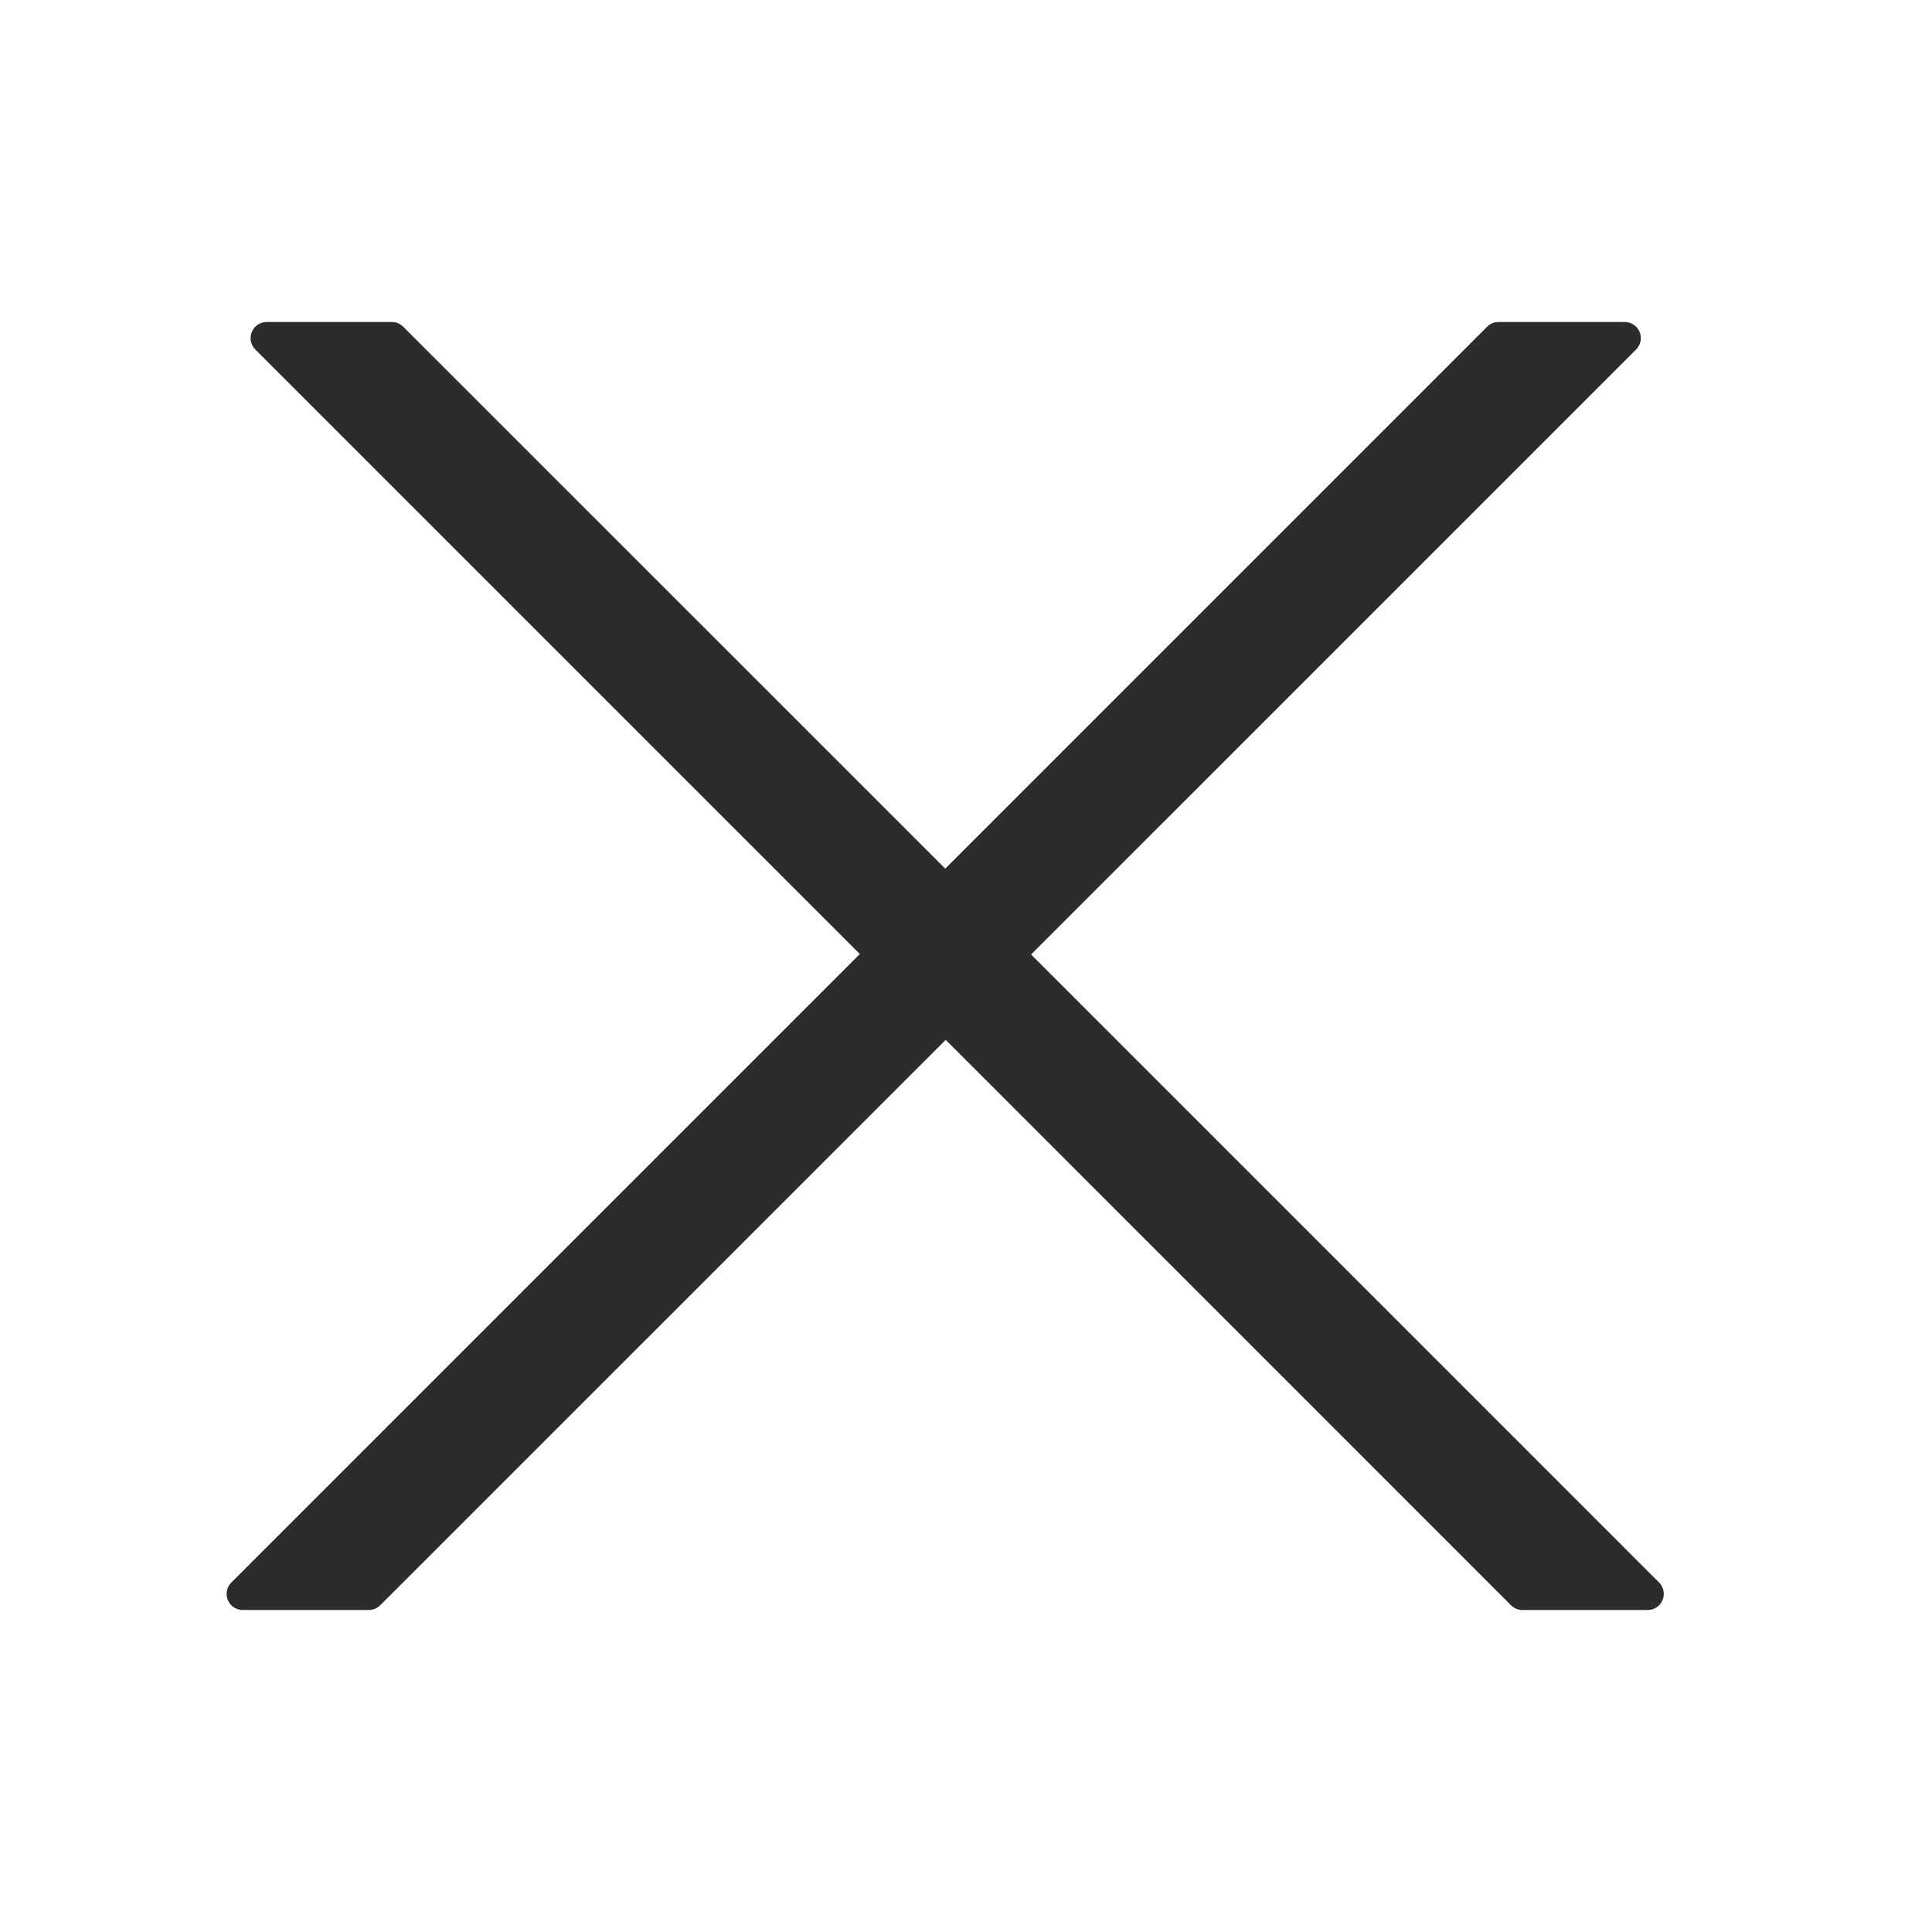
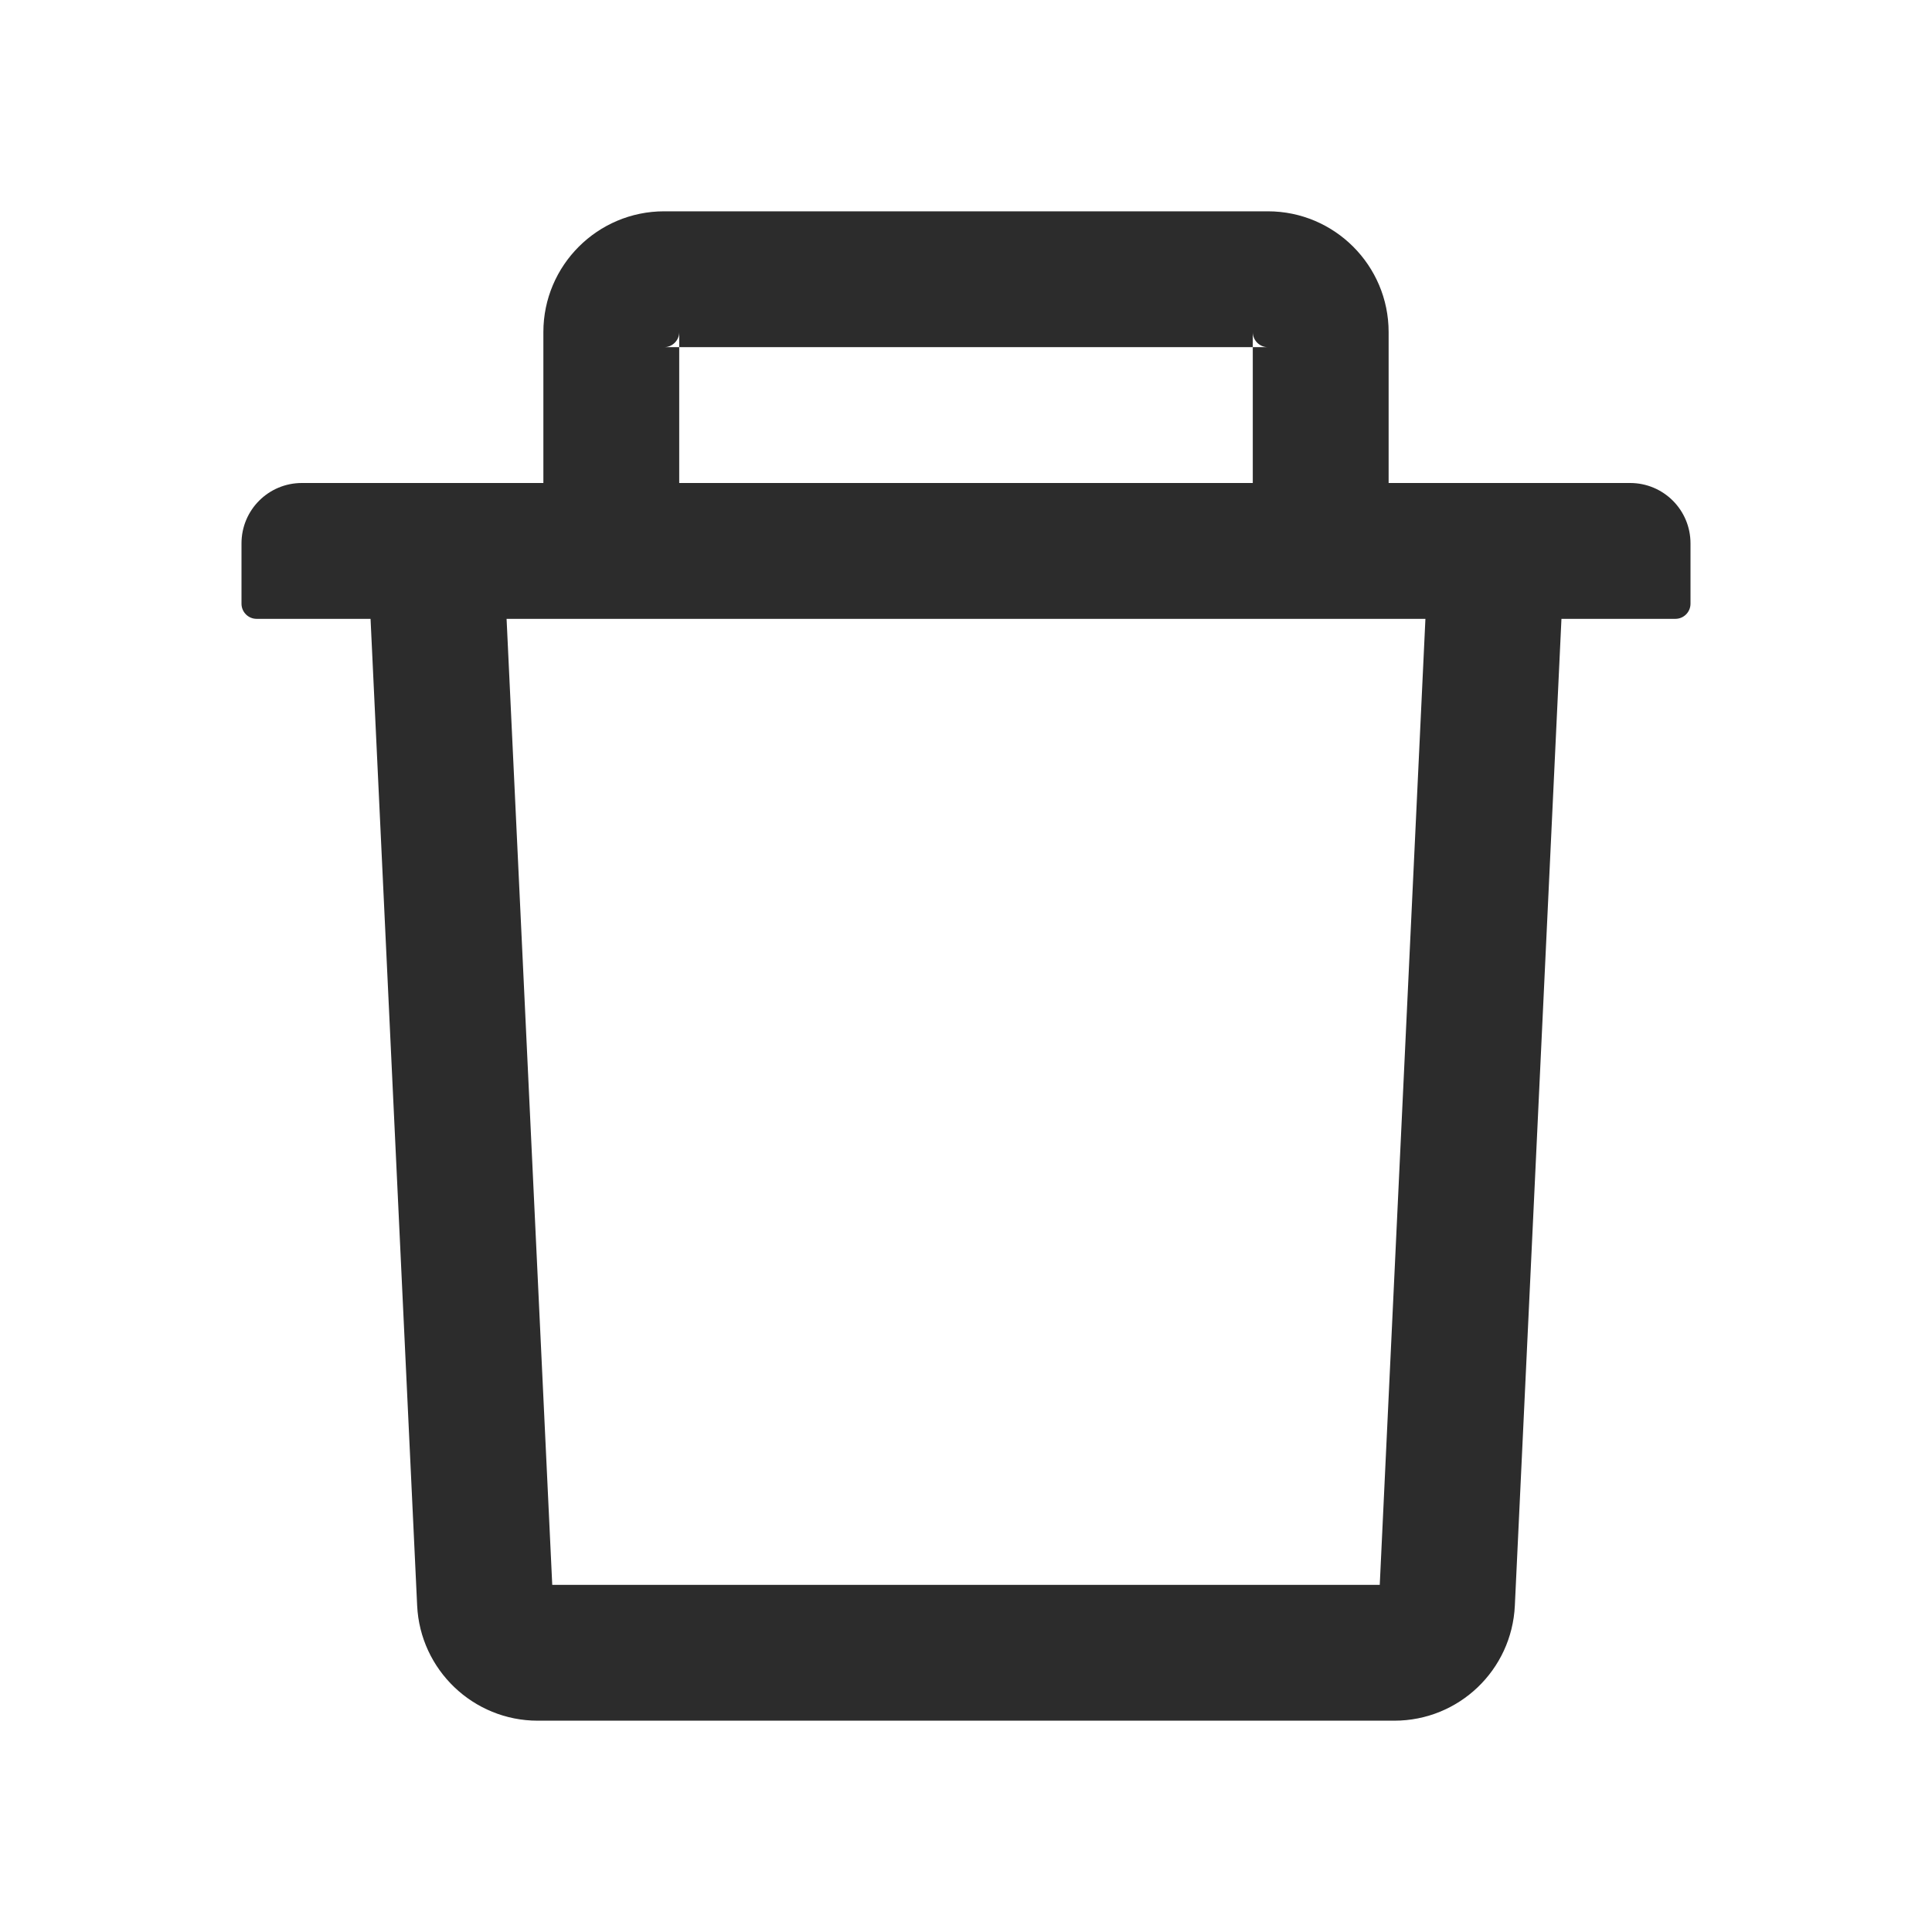
- <svg xmlns="http://www.w3.org/2000/svg" t="1660224825697" class="icon" viewBox="0 0 1024 1024" version="1.1" p-id="2419" width="16" height="16">
+ <svg xmlns="http://www.w3.org/2000/svg" t="1660575353432" class="icon" viewBox="0 0 1024 1024" version="1.1" p-id="7559" width="16" height="16">
  <defs>
    <style type="text/css">@font-face { font-family: feedback-iconfont; src: url("//at.alicdn.com/t/font_1031158_u69w8yhxdu.woff2?t=1630033759944") format("woff2"), url("//at.alicdn.com/t/font_1031158_u69w8yhxdu.woff?t=1630033759944") format("woff"), url("//at.alicdn.com/t/font_1031158_u69w8yhxdu.ttf?t=1630033759944") format("truetype"); }
</style>
  </defs>
-   <path d="M213.717 173.163l287.275 287.232L788.203 173.163A8.533 8.533 0 0 1 794.24 170.667h66.901a8.533 8.533 0 0 1 6.037 14.571L546.496 505.899l332.843 332.864a8.533 8.533 0 0 1-6.037 14.571h-66.389a8.533 8.533 0 0 1-6.037-2.496L501.248 551.147 201.515 850.837a8.533 8.533 0 0 1-6.016 2.496H128.64a8.533 8.533 0 0 1-6.037-14.571l333.12-333.12-320.427-320.427A8.533 8.533 0 0 1 141.333 170.667h66.347a8.533 8.533 0 0 1 6.037 2.496z" fill="#2c2c2c" p-id="2420" />
+   <path d="M360 184h-8c4.4 0 8-3.6 8-8v8h304v-8c0 4.4 3.6 8 8 8h-8v72h72v-80c0-35.3-28.7-64-64-64H352c-35.3 0-64 28.7-64 64v80h72v-72z" p-id="7560" fill="#2c2c2c" />
+   <path d="M864 256H160c-17.7 0-32 14.3-32 32v32c0 4.4 3.6 8 8 8h60.4l24.7 523c1.6 34.1 29.8 61 63.9 61h454c34.2 0 62.3-26.8 63.9-61l24.7-523H888c4.4 0 8-3.6 8-8v-32c0-17.7-14.3-32-32-32zM731.3 840H292.7l-24.2-512h487l-24.2 512z" p-id="7561" fill="#2c2c2c" />
</svg>
